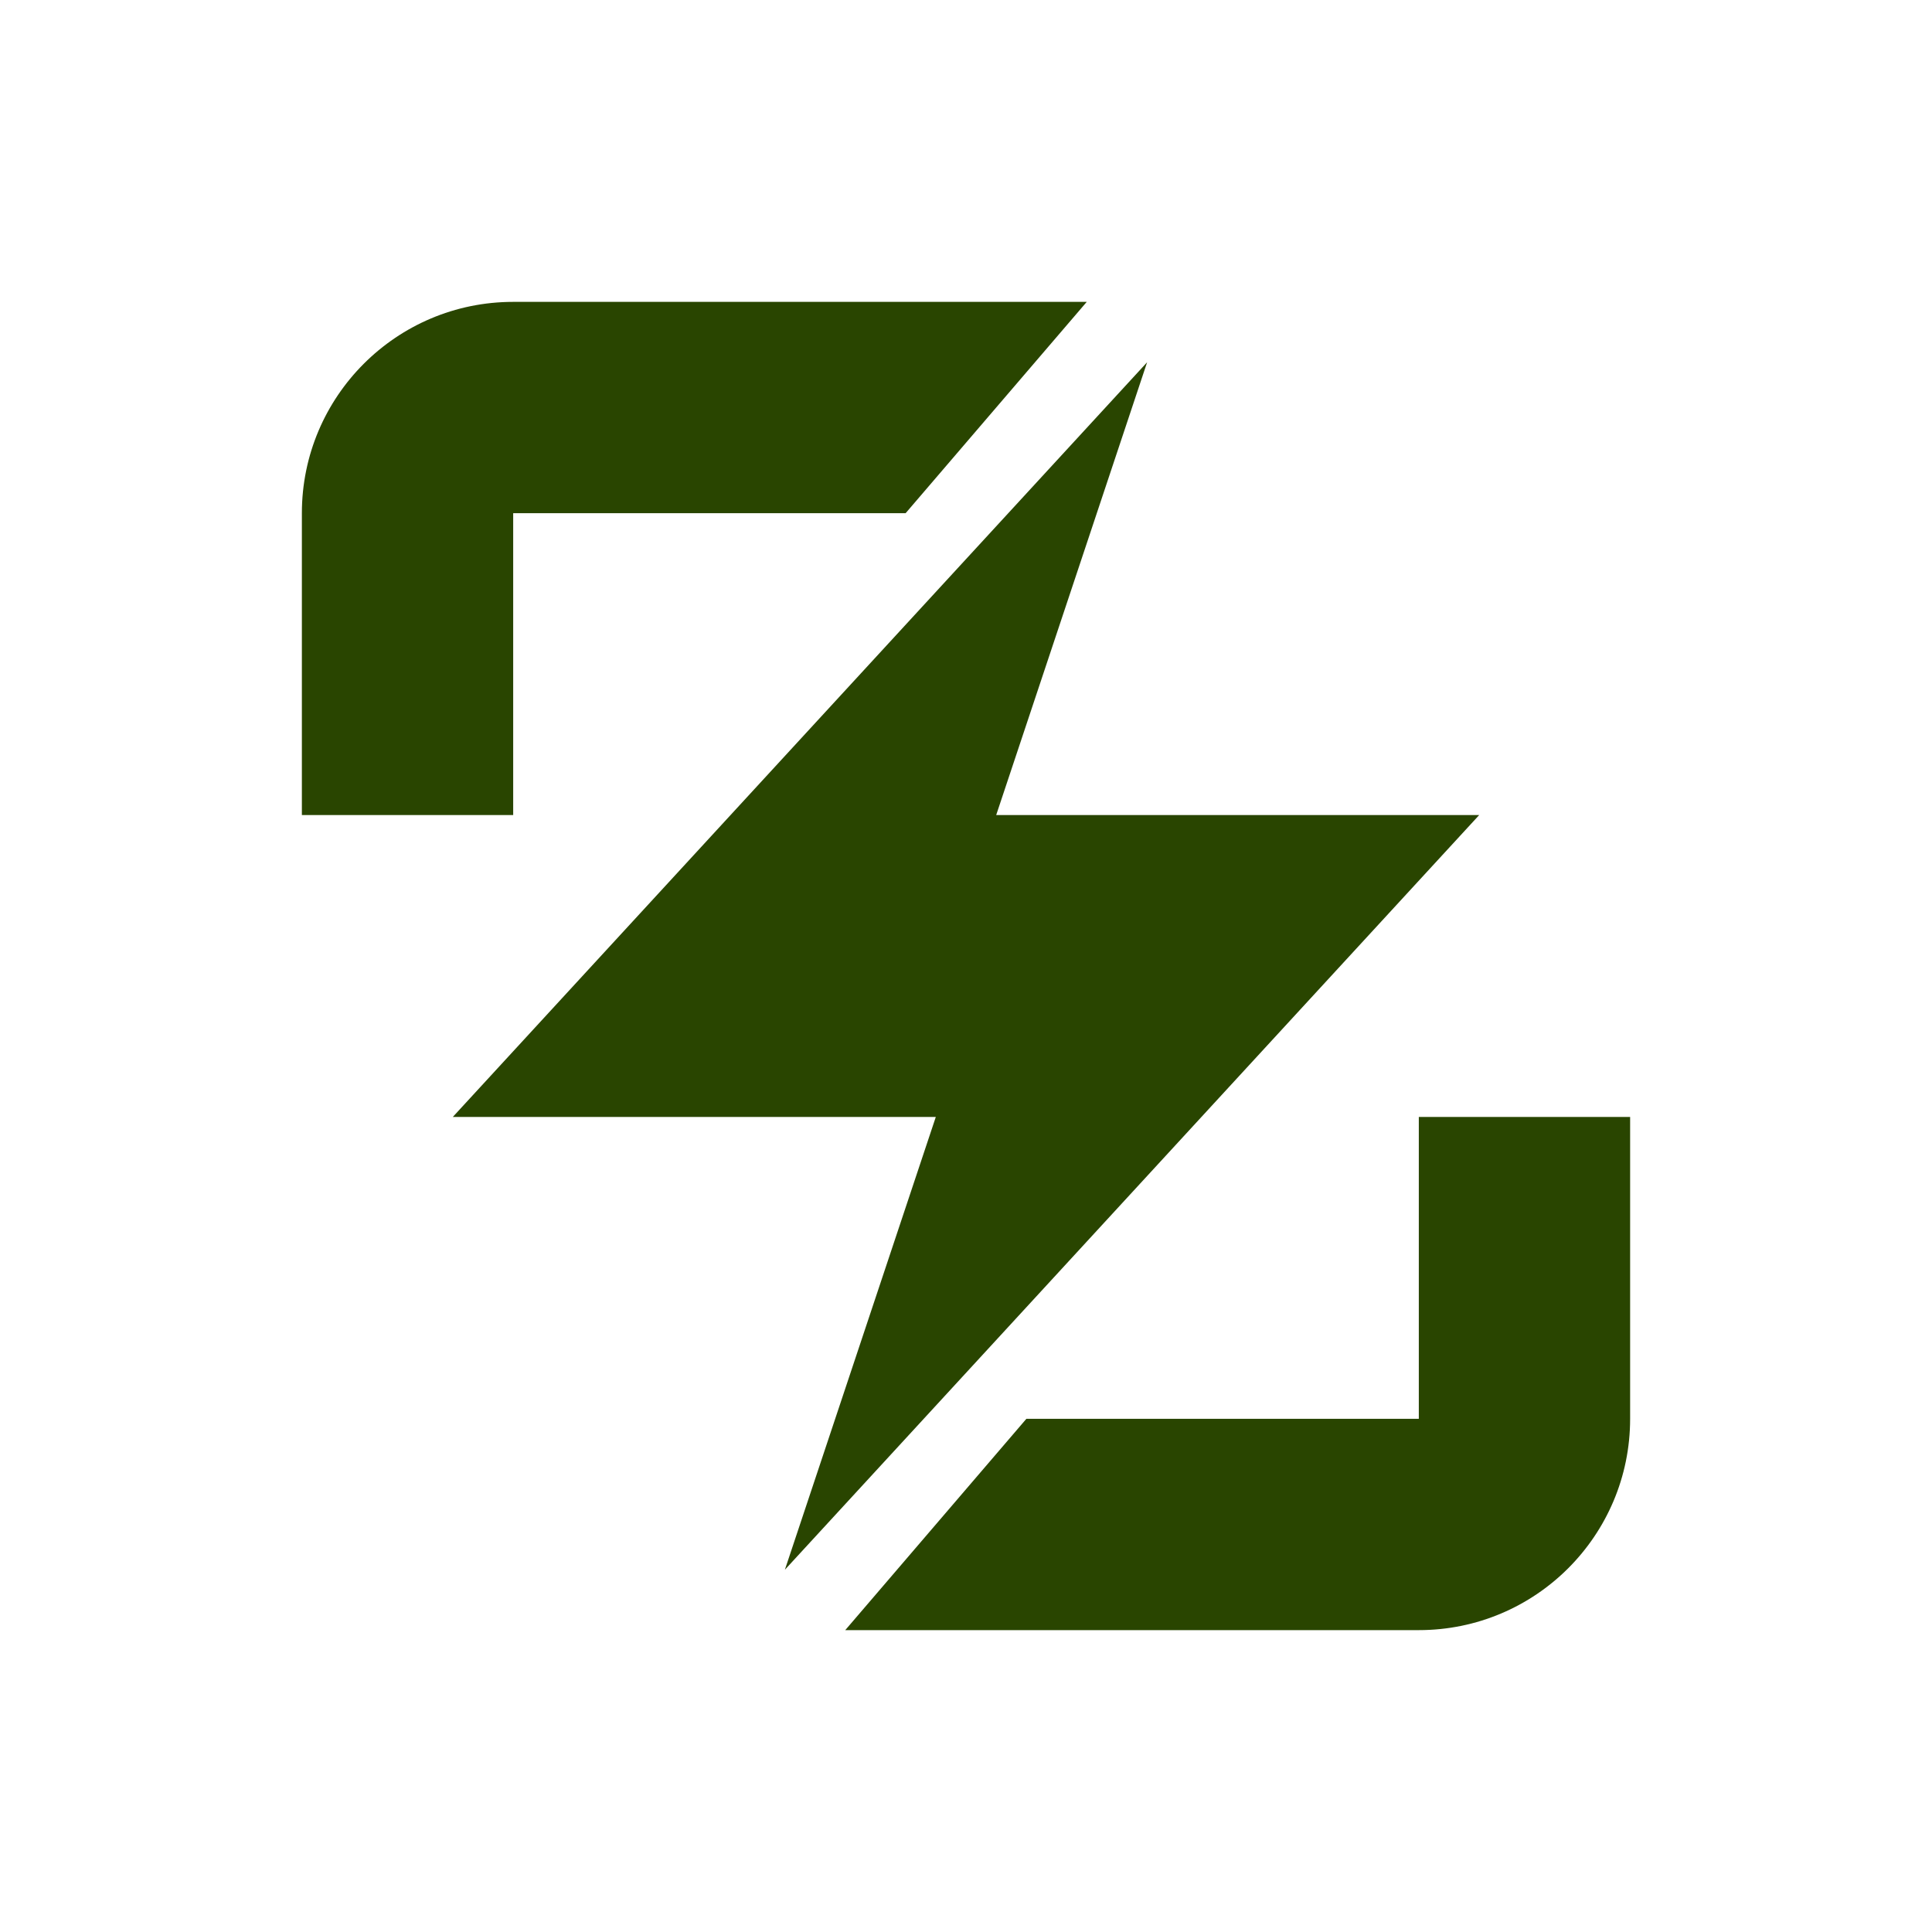
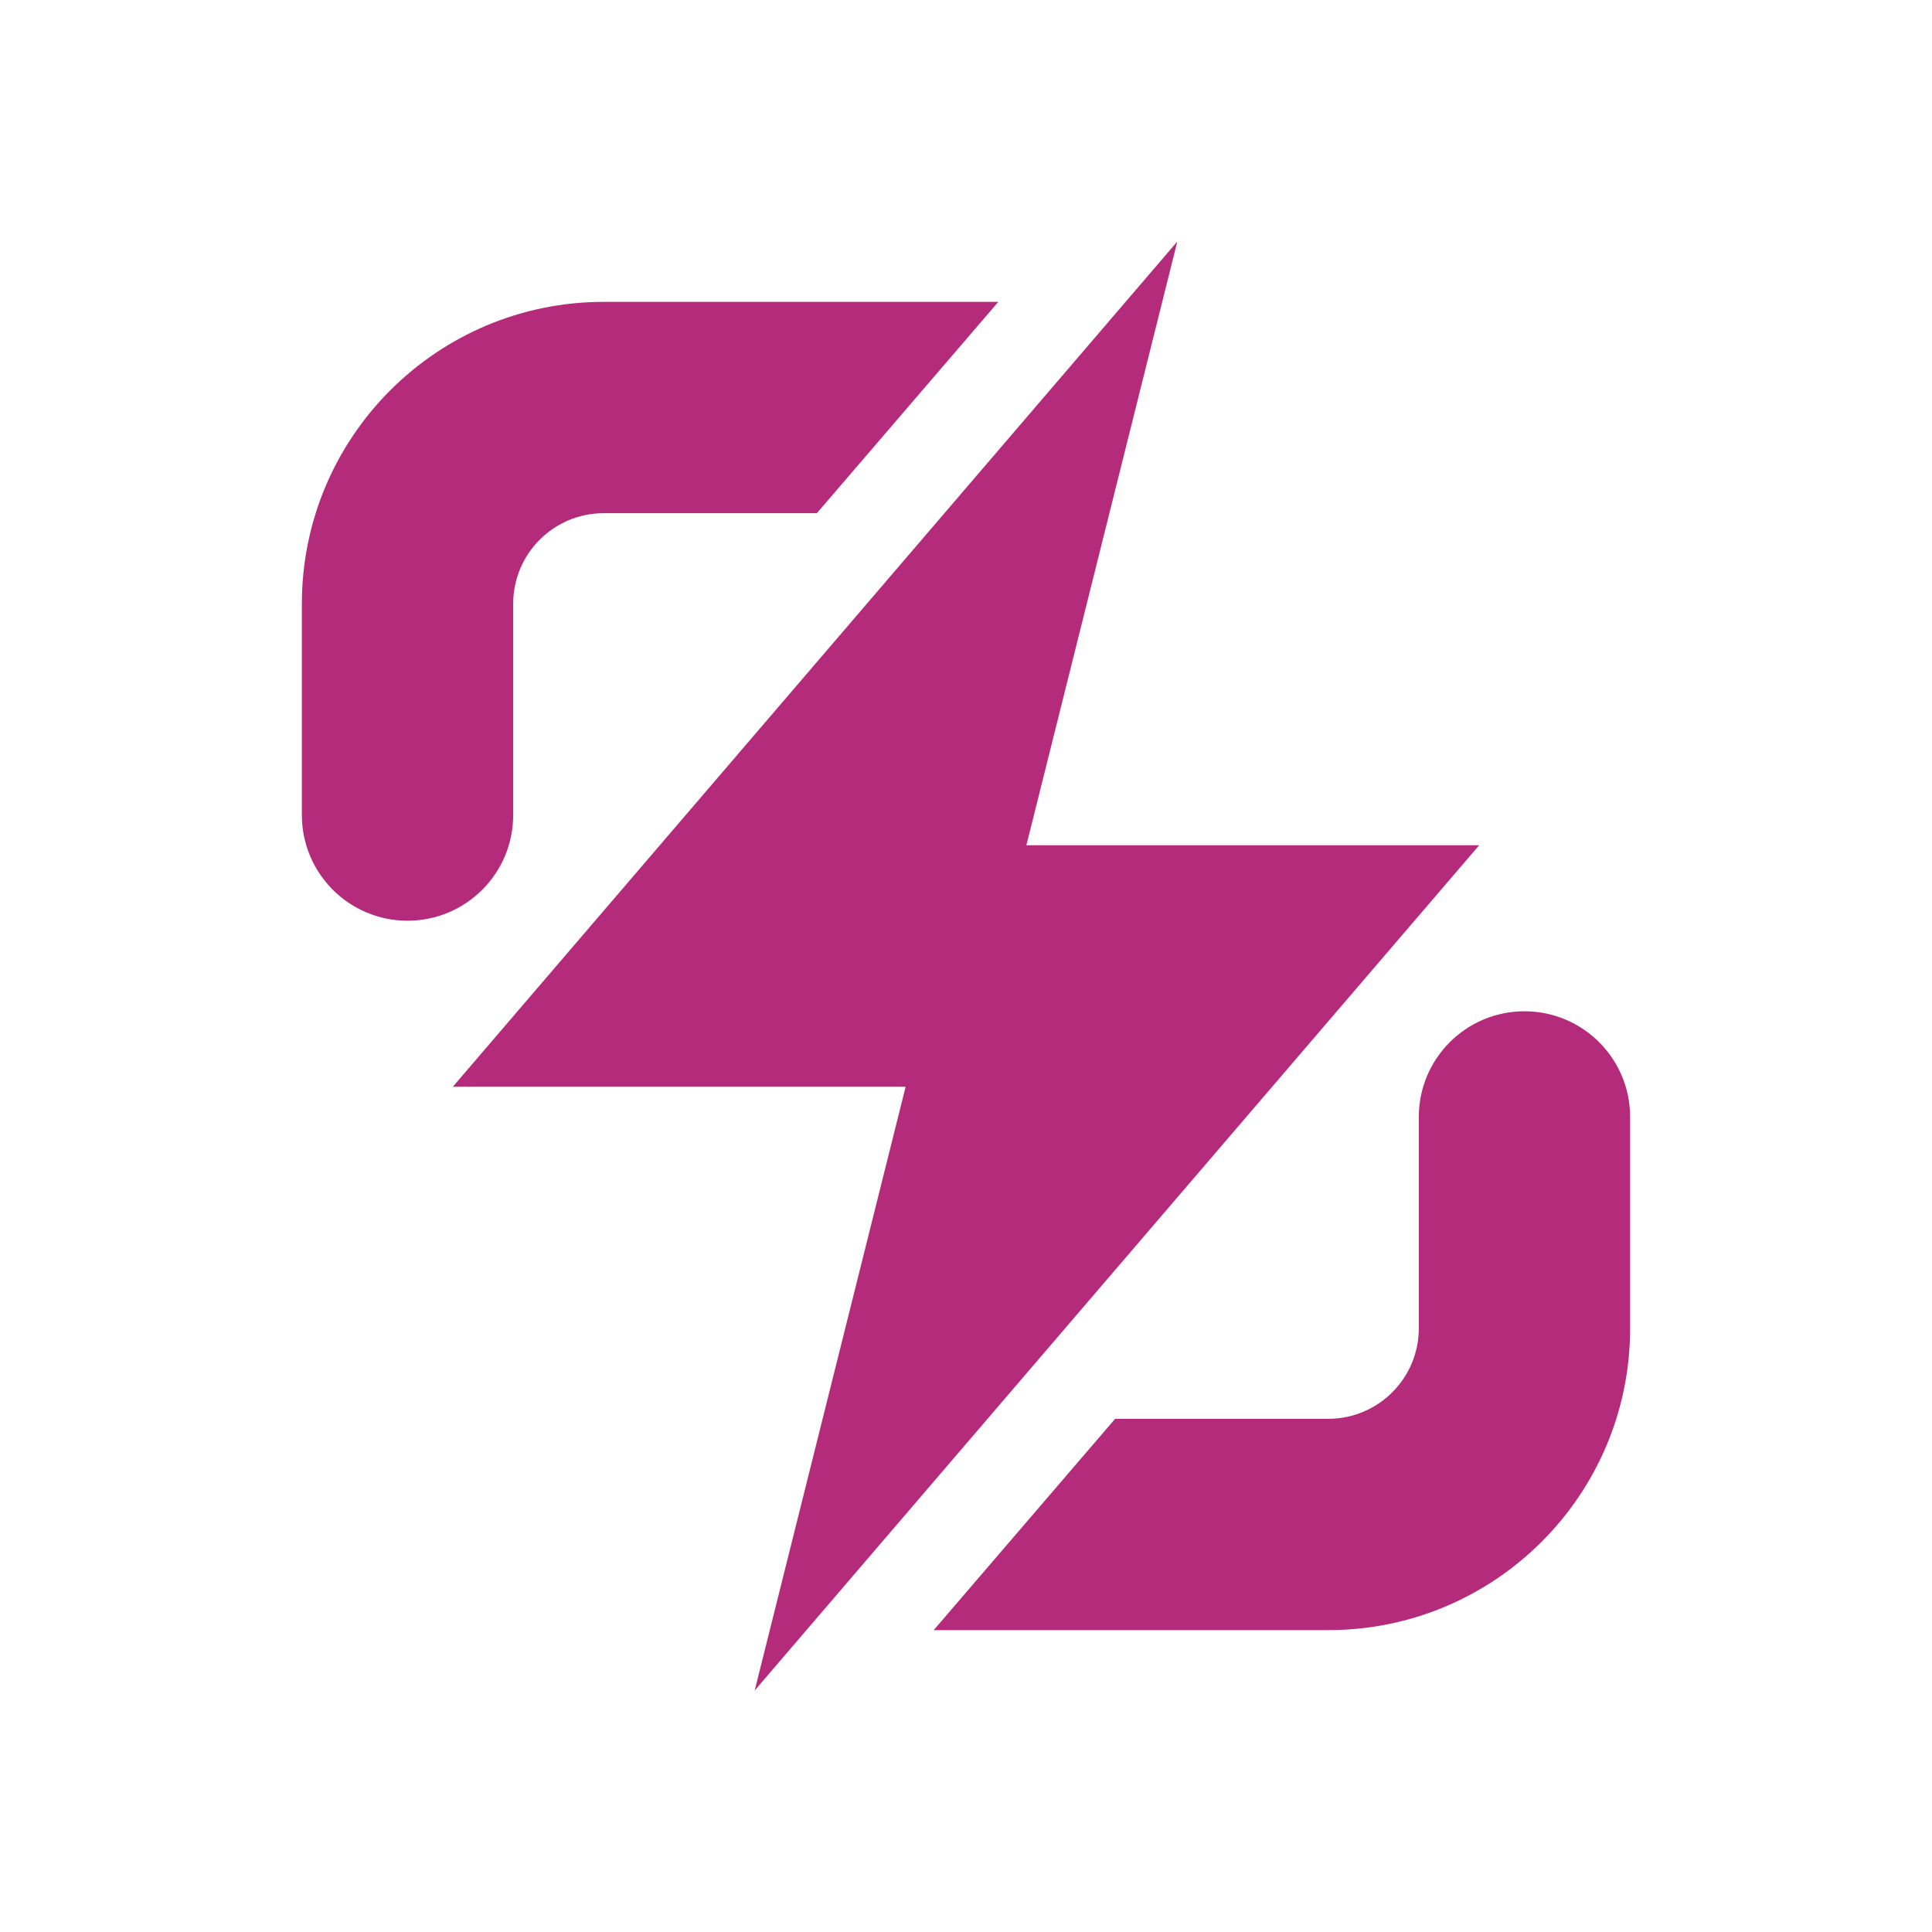
- <svg xmlns="http://www.w3.org/2000/svg" viewBox="0 0 64 64">
-   <path fill="#294500" d="M36 10H17a7 7 0 0 0-7 7v10h7V17h13zM28 54h19a7 7 0 0 0 7-7V37h-7v10H34zM38 12 15 37h16l-5 15 23-25H33z" />
+ <svg xmlns="http://www.w3.org/2000/svg" viewBox="0 0 64 64" role="img" aria-label="ShortCircuit">
+   <g fill="#B52B7C">
+     <path d="M33.07 10H20A10 10 0 0 0 10 20v7a3.5 3.5 0 0 0 7 0v-7a3 3 0 0 1 3-3h7.06z" />
+     <path d="M30.93 54H44a10 10 0 0 0 10-10v-7a3.5 3.5 0 0 0-7 0v7a3 3 0 0 1-3 3h-7.06z" />
+     <path d="M39 8 15 36h15l-5 20 24-28H34z" />
+   </g>
</svg>
